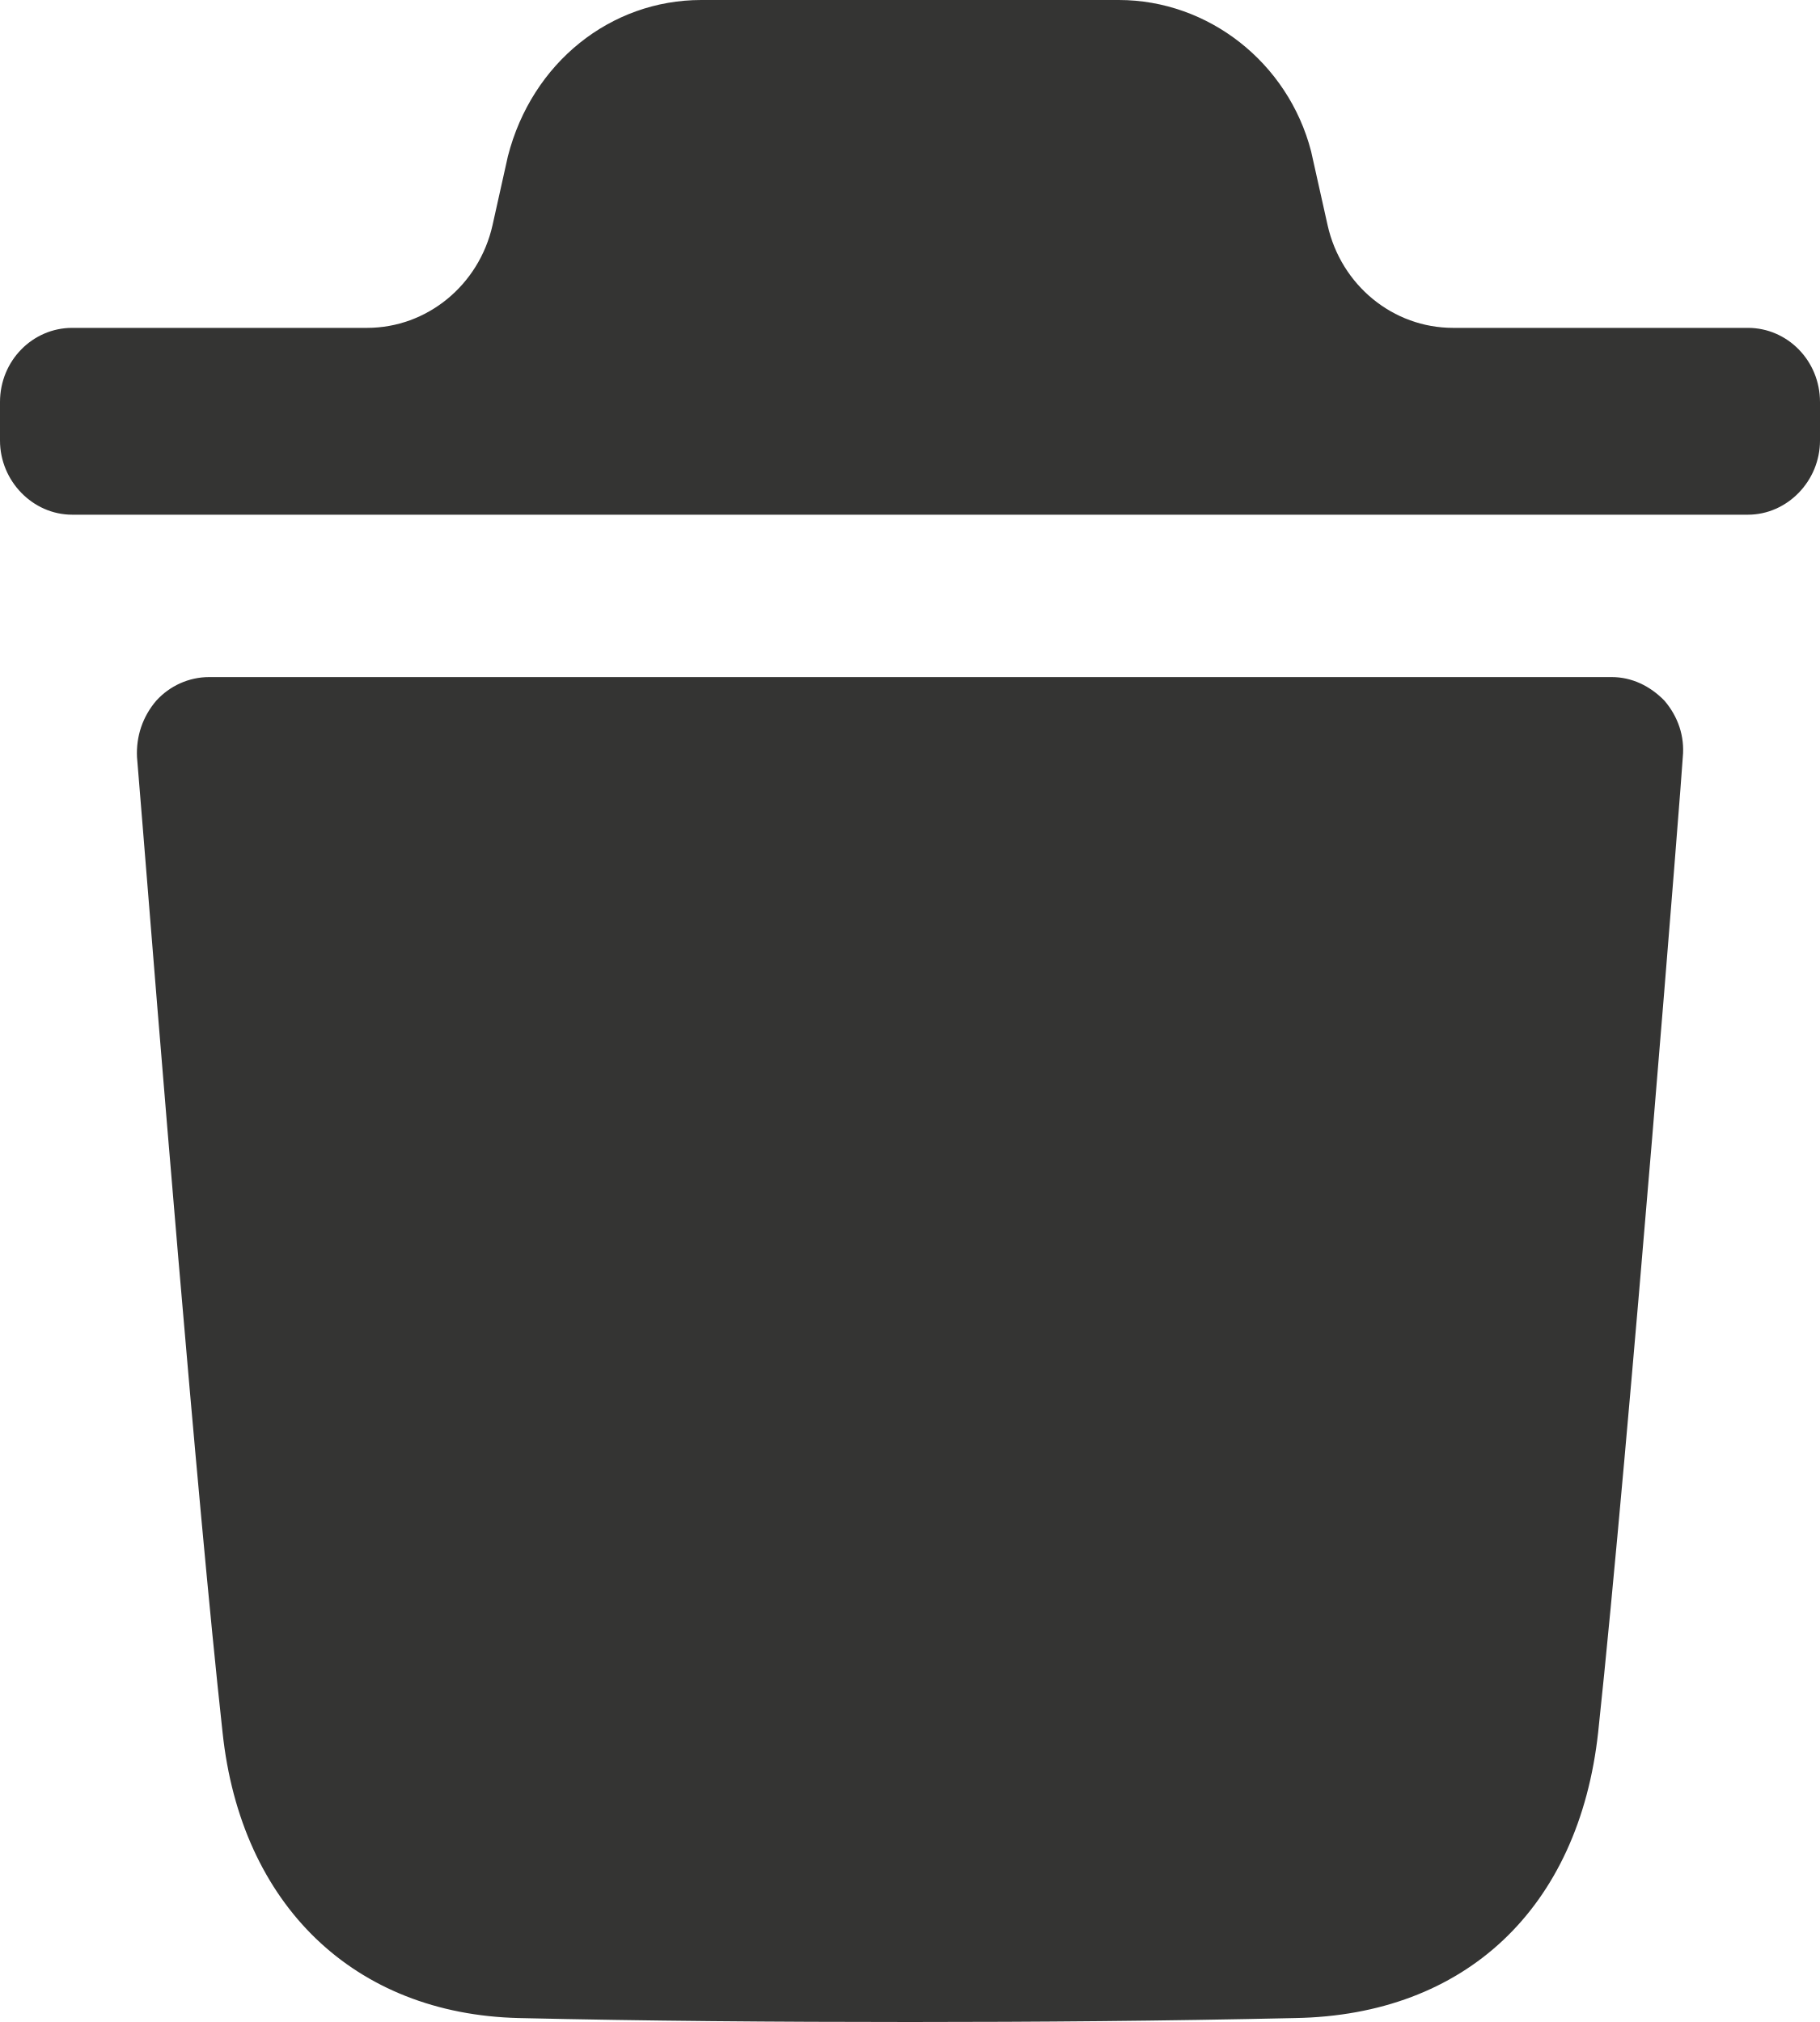
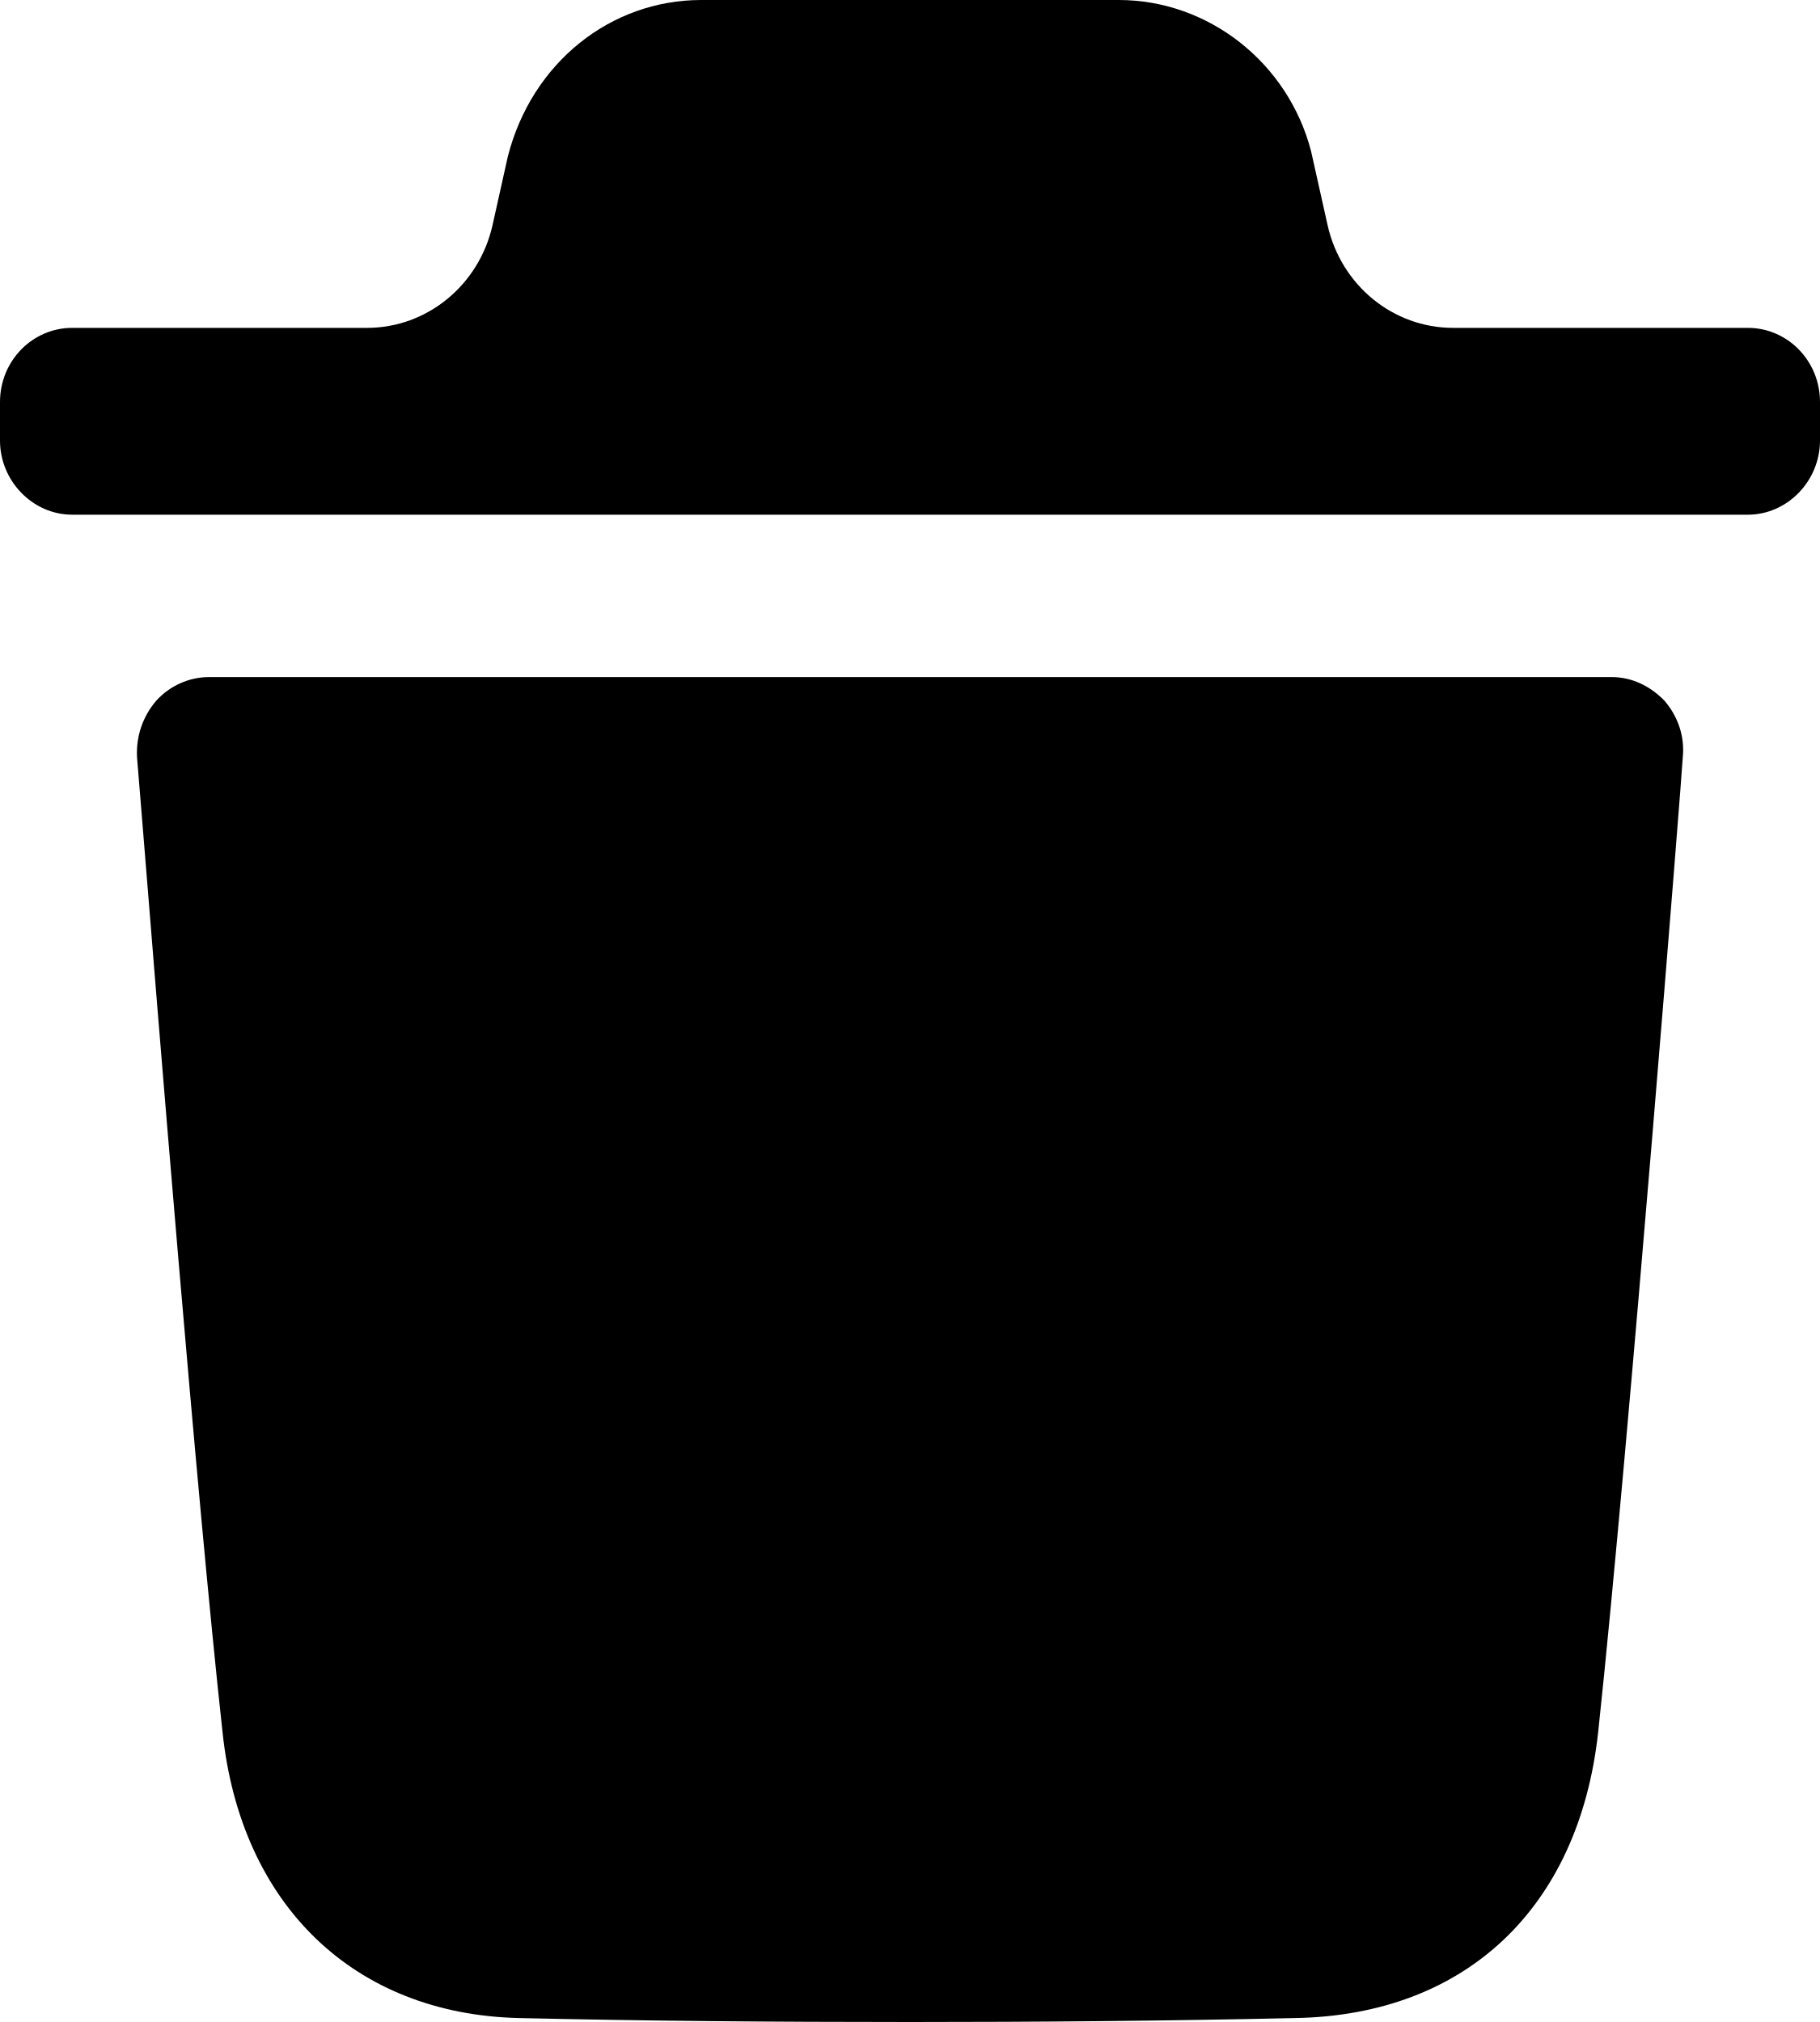
<svg xmlns="http://www.w3.org/2000/svg" width="18" height="20" viewBox="0 0 18 20" fill="none">
-   <path fill-rule="evenodd" clip-rule="evenodd" d="M17.287 3.243C17.676 3.243 18 3.566 18 3.977V4.357C18 4.758 17.676 5.091 17.287 5.091H0.714C0.324 5.091 0 4.758 0 4.357V3.977C0 3.566 0.324 3.243 0.714 3.243H3.63C4.222 3.243 4.737 2.822 4.871 2.228L5.023 1.546C5.261 0.617 6.042 0 6.935 0H11.065C11.949 0 12.739 0.617 12.967 1.497L13.13 2.227C13.263 2.822 13.778 3.243 14.371 3.243H17.287ZM15.806 17.134C16.11 14.297 16.643 7.557 16.643 7.489C16.663 7.283 16.596 7.088 16.462 6.931C16.319 6.784 16.138 6.697 15.939 6.697H2.069C1.868 6.697 1.678 6.784 1.545 6.931C1.411 7.088 1.345 7.283 1.355 7.489C1.356 7.502 1.376 7.739 1.408 8.136C1.55 9.899 1.945 14.81 2.201 17.134C2.382 18.846 3.505 19.922 5.132 19.961C6.388 19.99 7.681 20 9.004 20C10.25 20 11.515 19.99 12.809 19.961C14.493 19.932 15.615 18.875 15.806 17.134Z" fill="#343433" />
+   <path fill-rule="evenodd" clip-rule="evenodd" d="M17.287 3.243C17.676 3.243 18 3.566 18 3.977V4.357C18 4.758 17.676 5.091 17.287 5.091H0.714C0.324 5.091 0 4.758 0 4.357V3.977C0 3.566 0.324 3.243 0.714 3.243H3.63C4.222 3.243 4.737 2.822 4.871 2.228L5.023 1.546C5.261 0.617 6.042 0 6.935 0H11.065C11.949 0 12.739 0.617 12.967 1.497L13.13 2.227C13.263 2.822 13.778 3.243 14.371 3.243H17.287ZM15.806 17.134C16.11 14.297 16.643 7.557 16.643 7.489C16.663 7.283 16.596 7.088 16.462 6.931C16.319 6.784 16.138 6.697 15.939 6.697H2.069C1.868 6.697 1.678 6.784 1.545 6.931C1.411 7.088 1.345 7.283 1.355 7.489C1.356 7.502 1.376 7.739 1.408 8.136C1.55 9.899 1.945 14.81 2.201 17.134C2.382 18.846 3.505 19.922 5.132 19.961C6.388 19.99 7.681 20 9.004 20C10.25 20 11.515 19.99 12.809 19.961C14.493 19.932 15.615 18.875 15.806 17.134Z" fill="currentColor" />
</svg>
